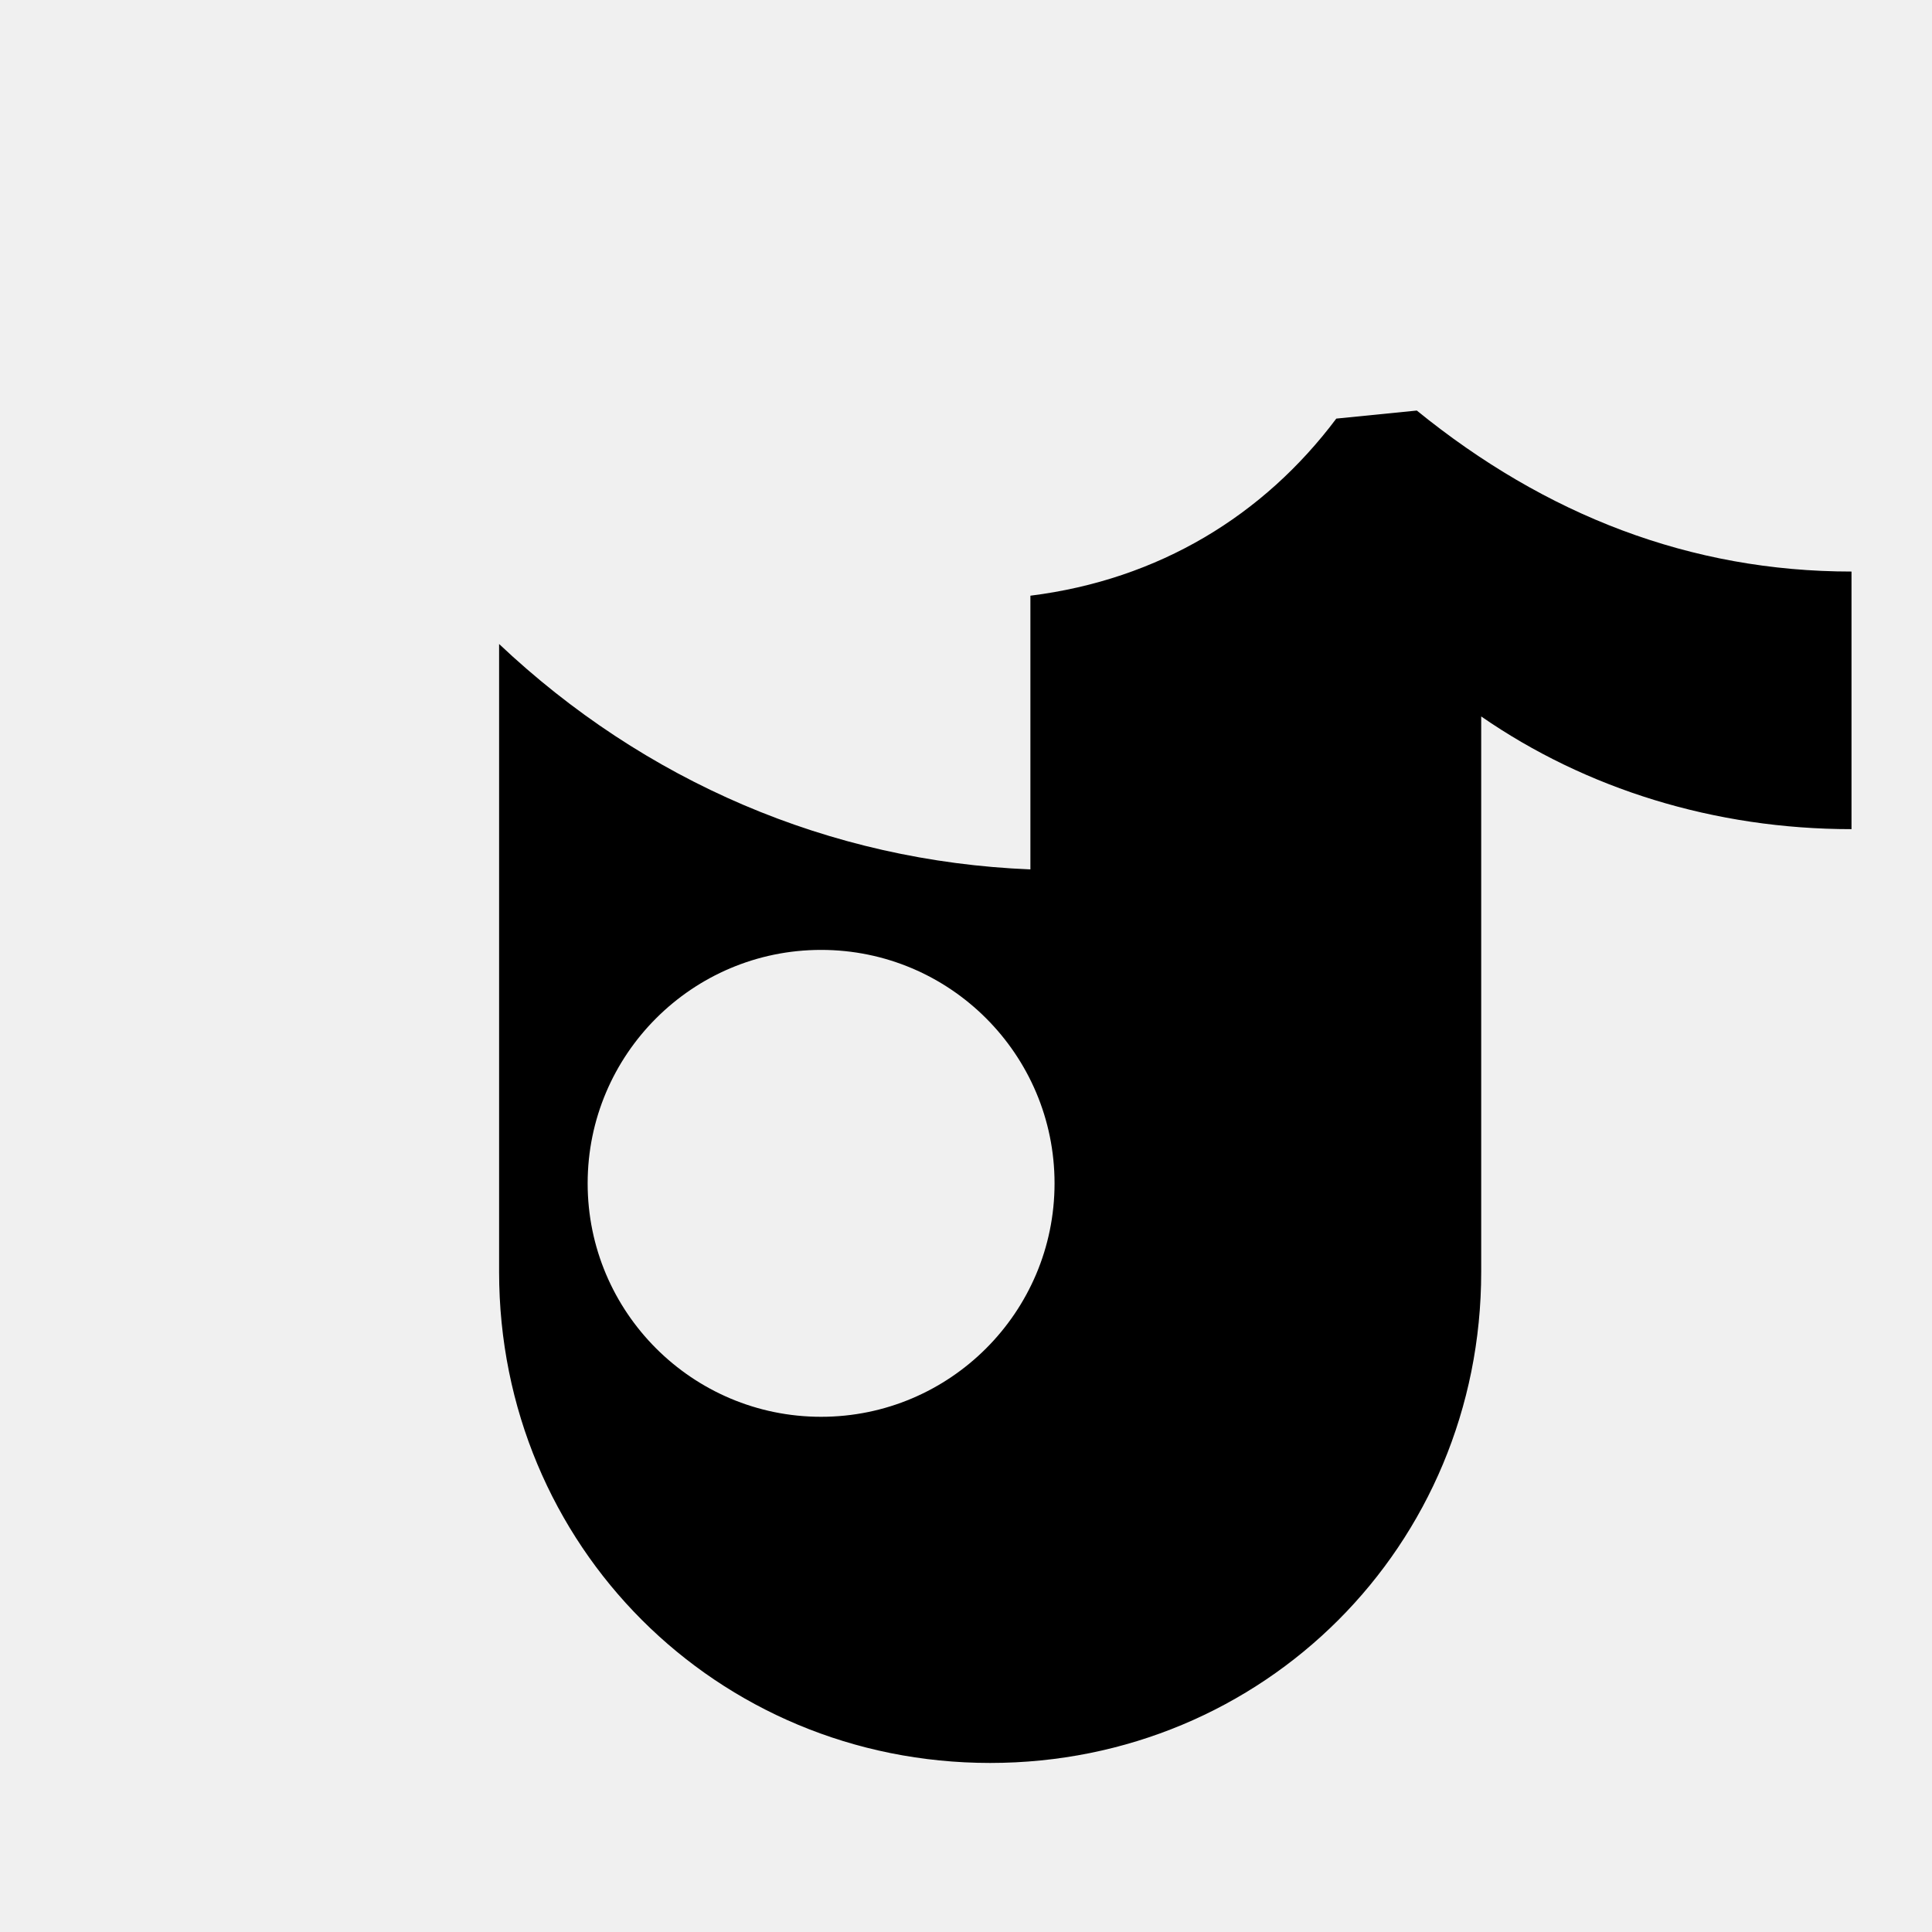
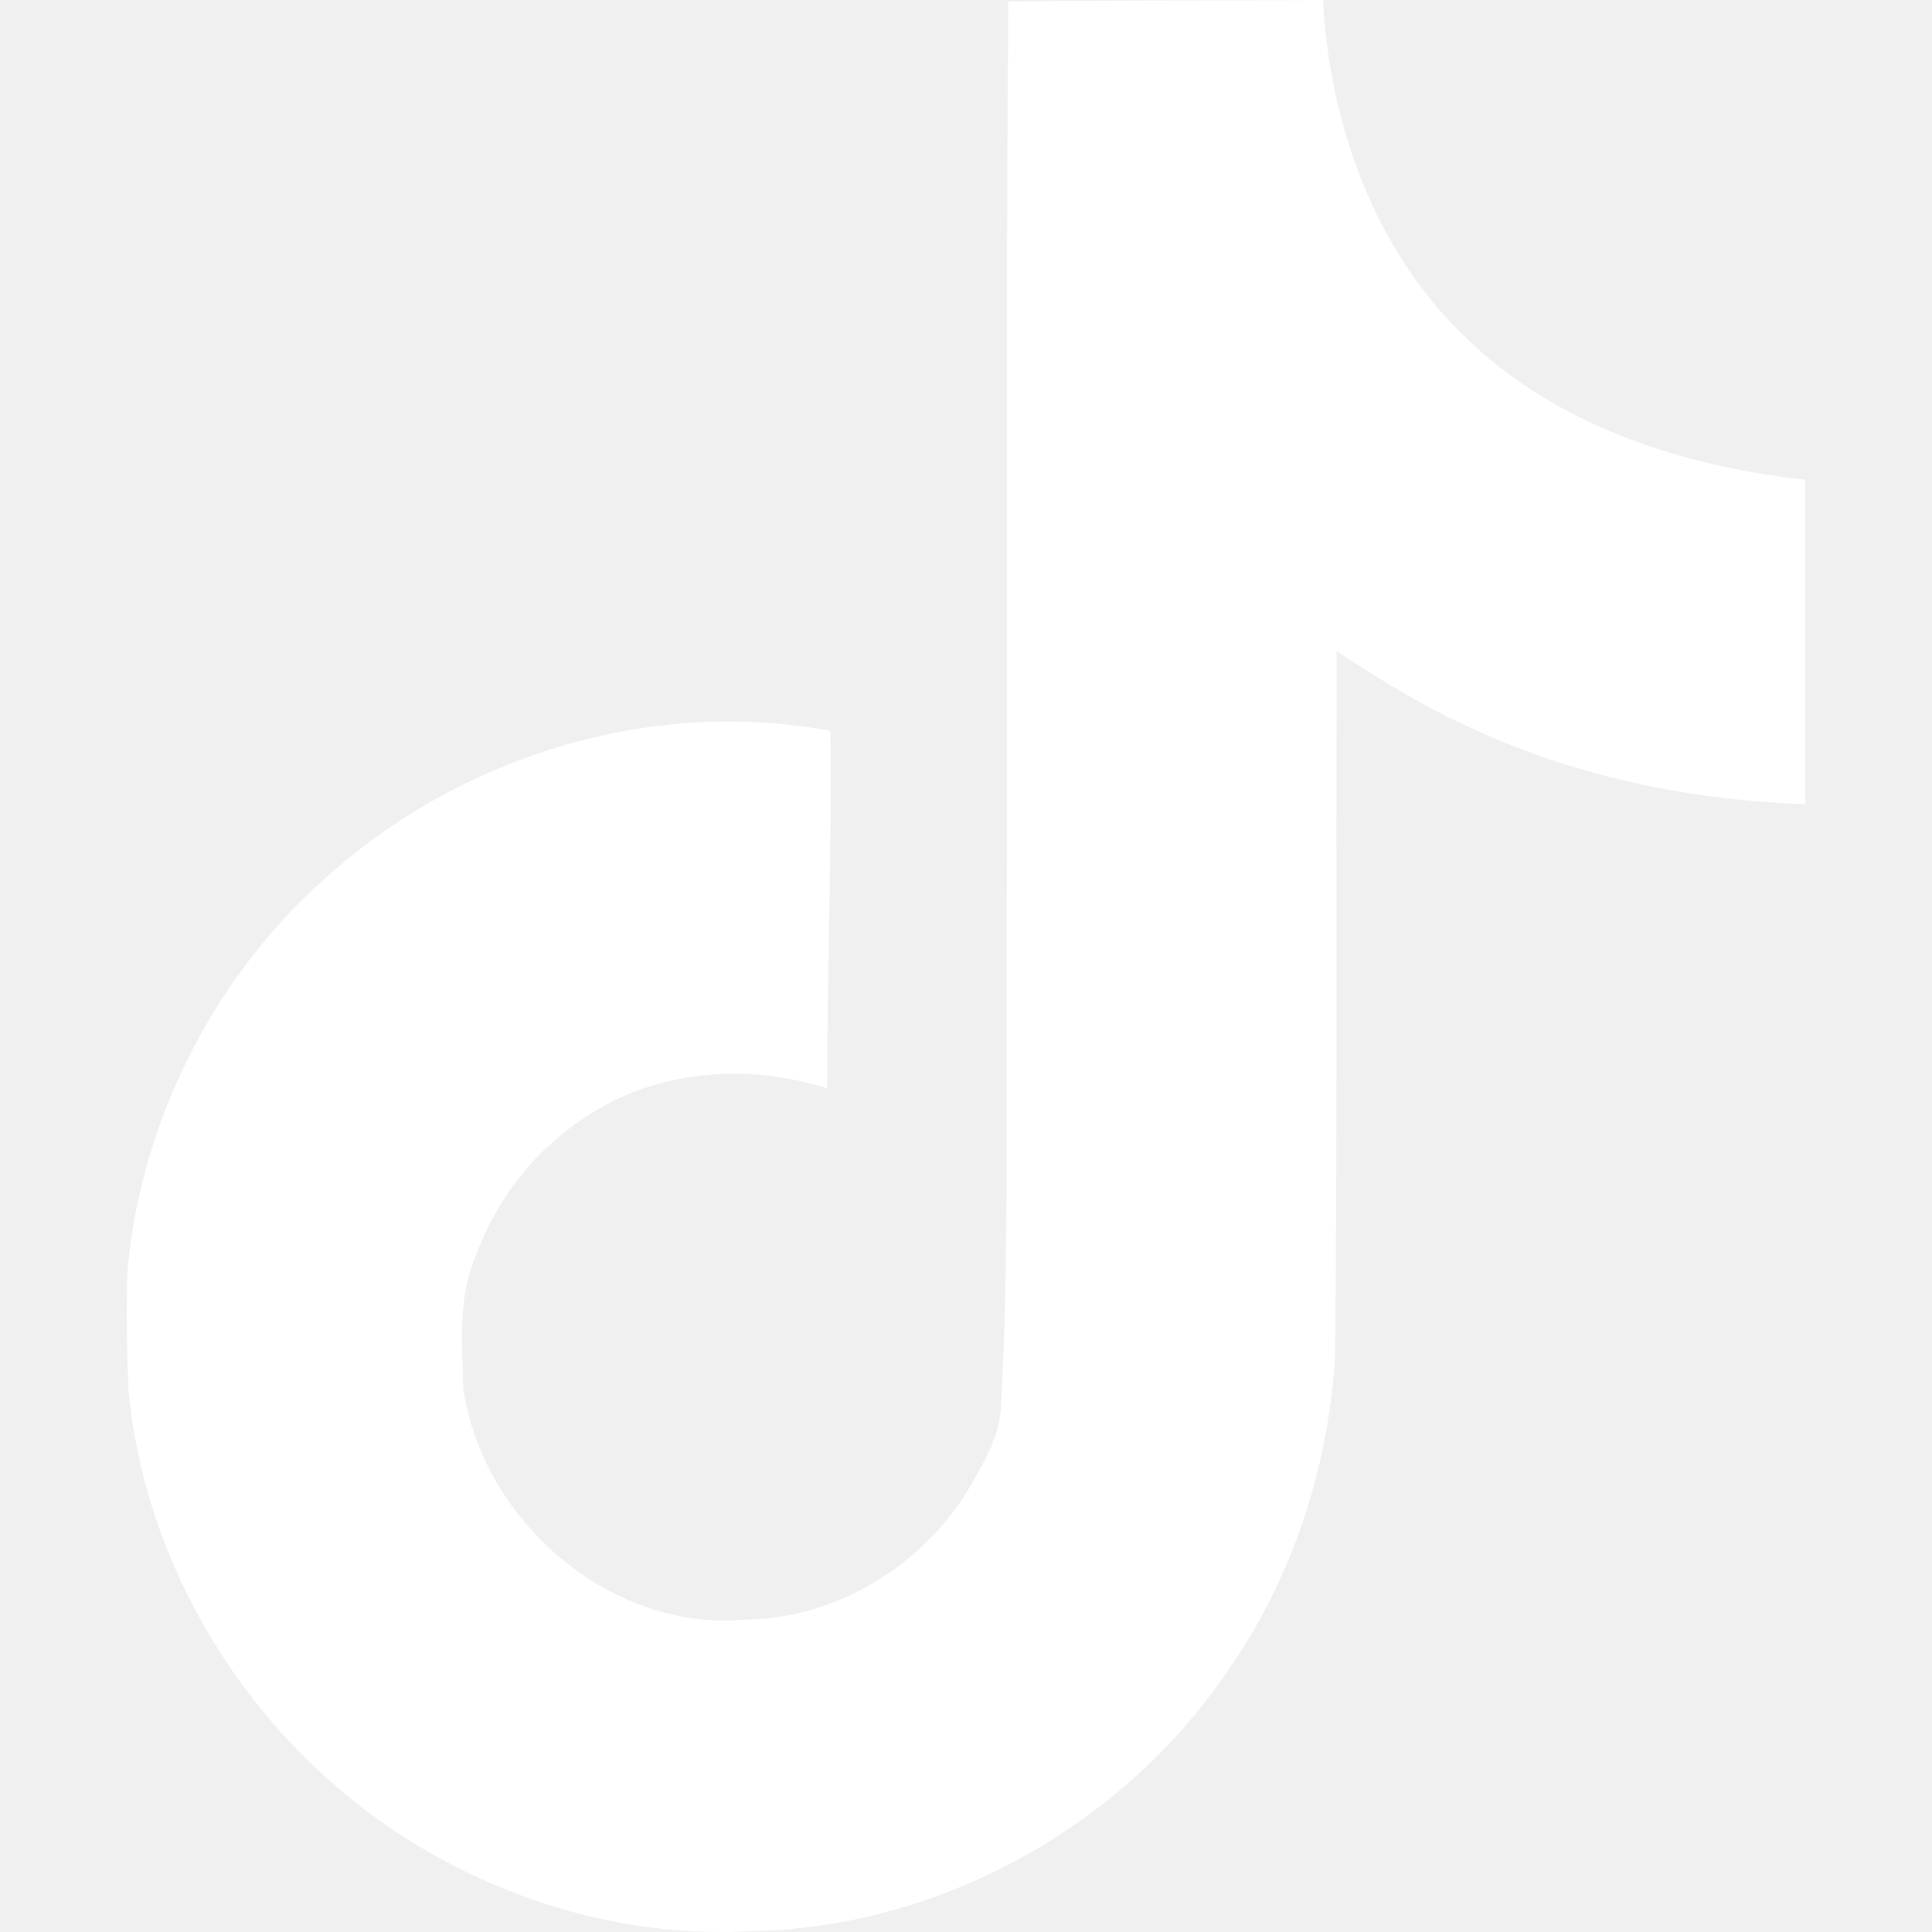
- <svg xmlns="http://www.w3.org/2000/svg" width="20" height="20" viewBox="0 0 24 24" fill="currentColor" aria-hidden="true">
-   <path d="M16.6 5.2c-.9 1.2-2.2 2-3.8 2.2v3.4c-2.5-.1-4.8-1.1-6.6-2.8v7.8c0 3.4 2.7 6.1 6.1 6.1s6.1-2.7 6.1-6.1V8.9c1.3.9 2.9 1.4 4.6 1.4V7.1c-2 0-3.8-.7-5.4-2zM10.2 17.6c-1.6 0-2.9-1.3-2.9-2.9s1.3-2.9 2.9-2.9 2.9 1.3 2.9 2.9-1.3 2.9-2.9 2.9z" />
+ <svg xmlns="http://www.w3.org/2000/svg" width="24" height="24" viewBox="0 0 24 24" fill="#FFFFFF" aria-hidden="true">
+   <path d="M12.525.02c1.31-.02 2.61-.01 3.91-.02.08 1.53.63 3.09 1.75 4.17 1.12 1.11 2.7 1.62 4.24 1.79v4.03c-1.44-.05-2.89-.35-4.2-.97-.57-.26-1.1-.59-1.62-.93-.01 2.92.01 5.84-.02 8.75-.08 1.4-.54 2.79-1.35 3.94-1.31 1.92-3.58 3.17-5.91 3.21-1.43.08-2.86-.31-4.08-1.03-2.02-1.19-3.44-3.37-3.65-5.71-.02-.5-.03-1-.01-1.49.18-1.9 1.12-3.72 2.58-4.96 1.66-1.44 3.98-2.13 6.15-1.72.02 1.48-.04 2.96-.04 4.44-.99-.32-2.15-.23-3.02.37-.63.41-1.11 1.04-1.36 1.75-.21.51-.15 1.07-.14 1.61.24 1.64 1.82 3.02 3.5 2.87 1.12-.01 2.19-.66 2.77-1.61.19-.33.4-.67.41-1.06.1-1.79.06-3.57.07-5.36.01-4.03-.01-8.05.02-12.07z" />
</svg>
